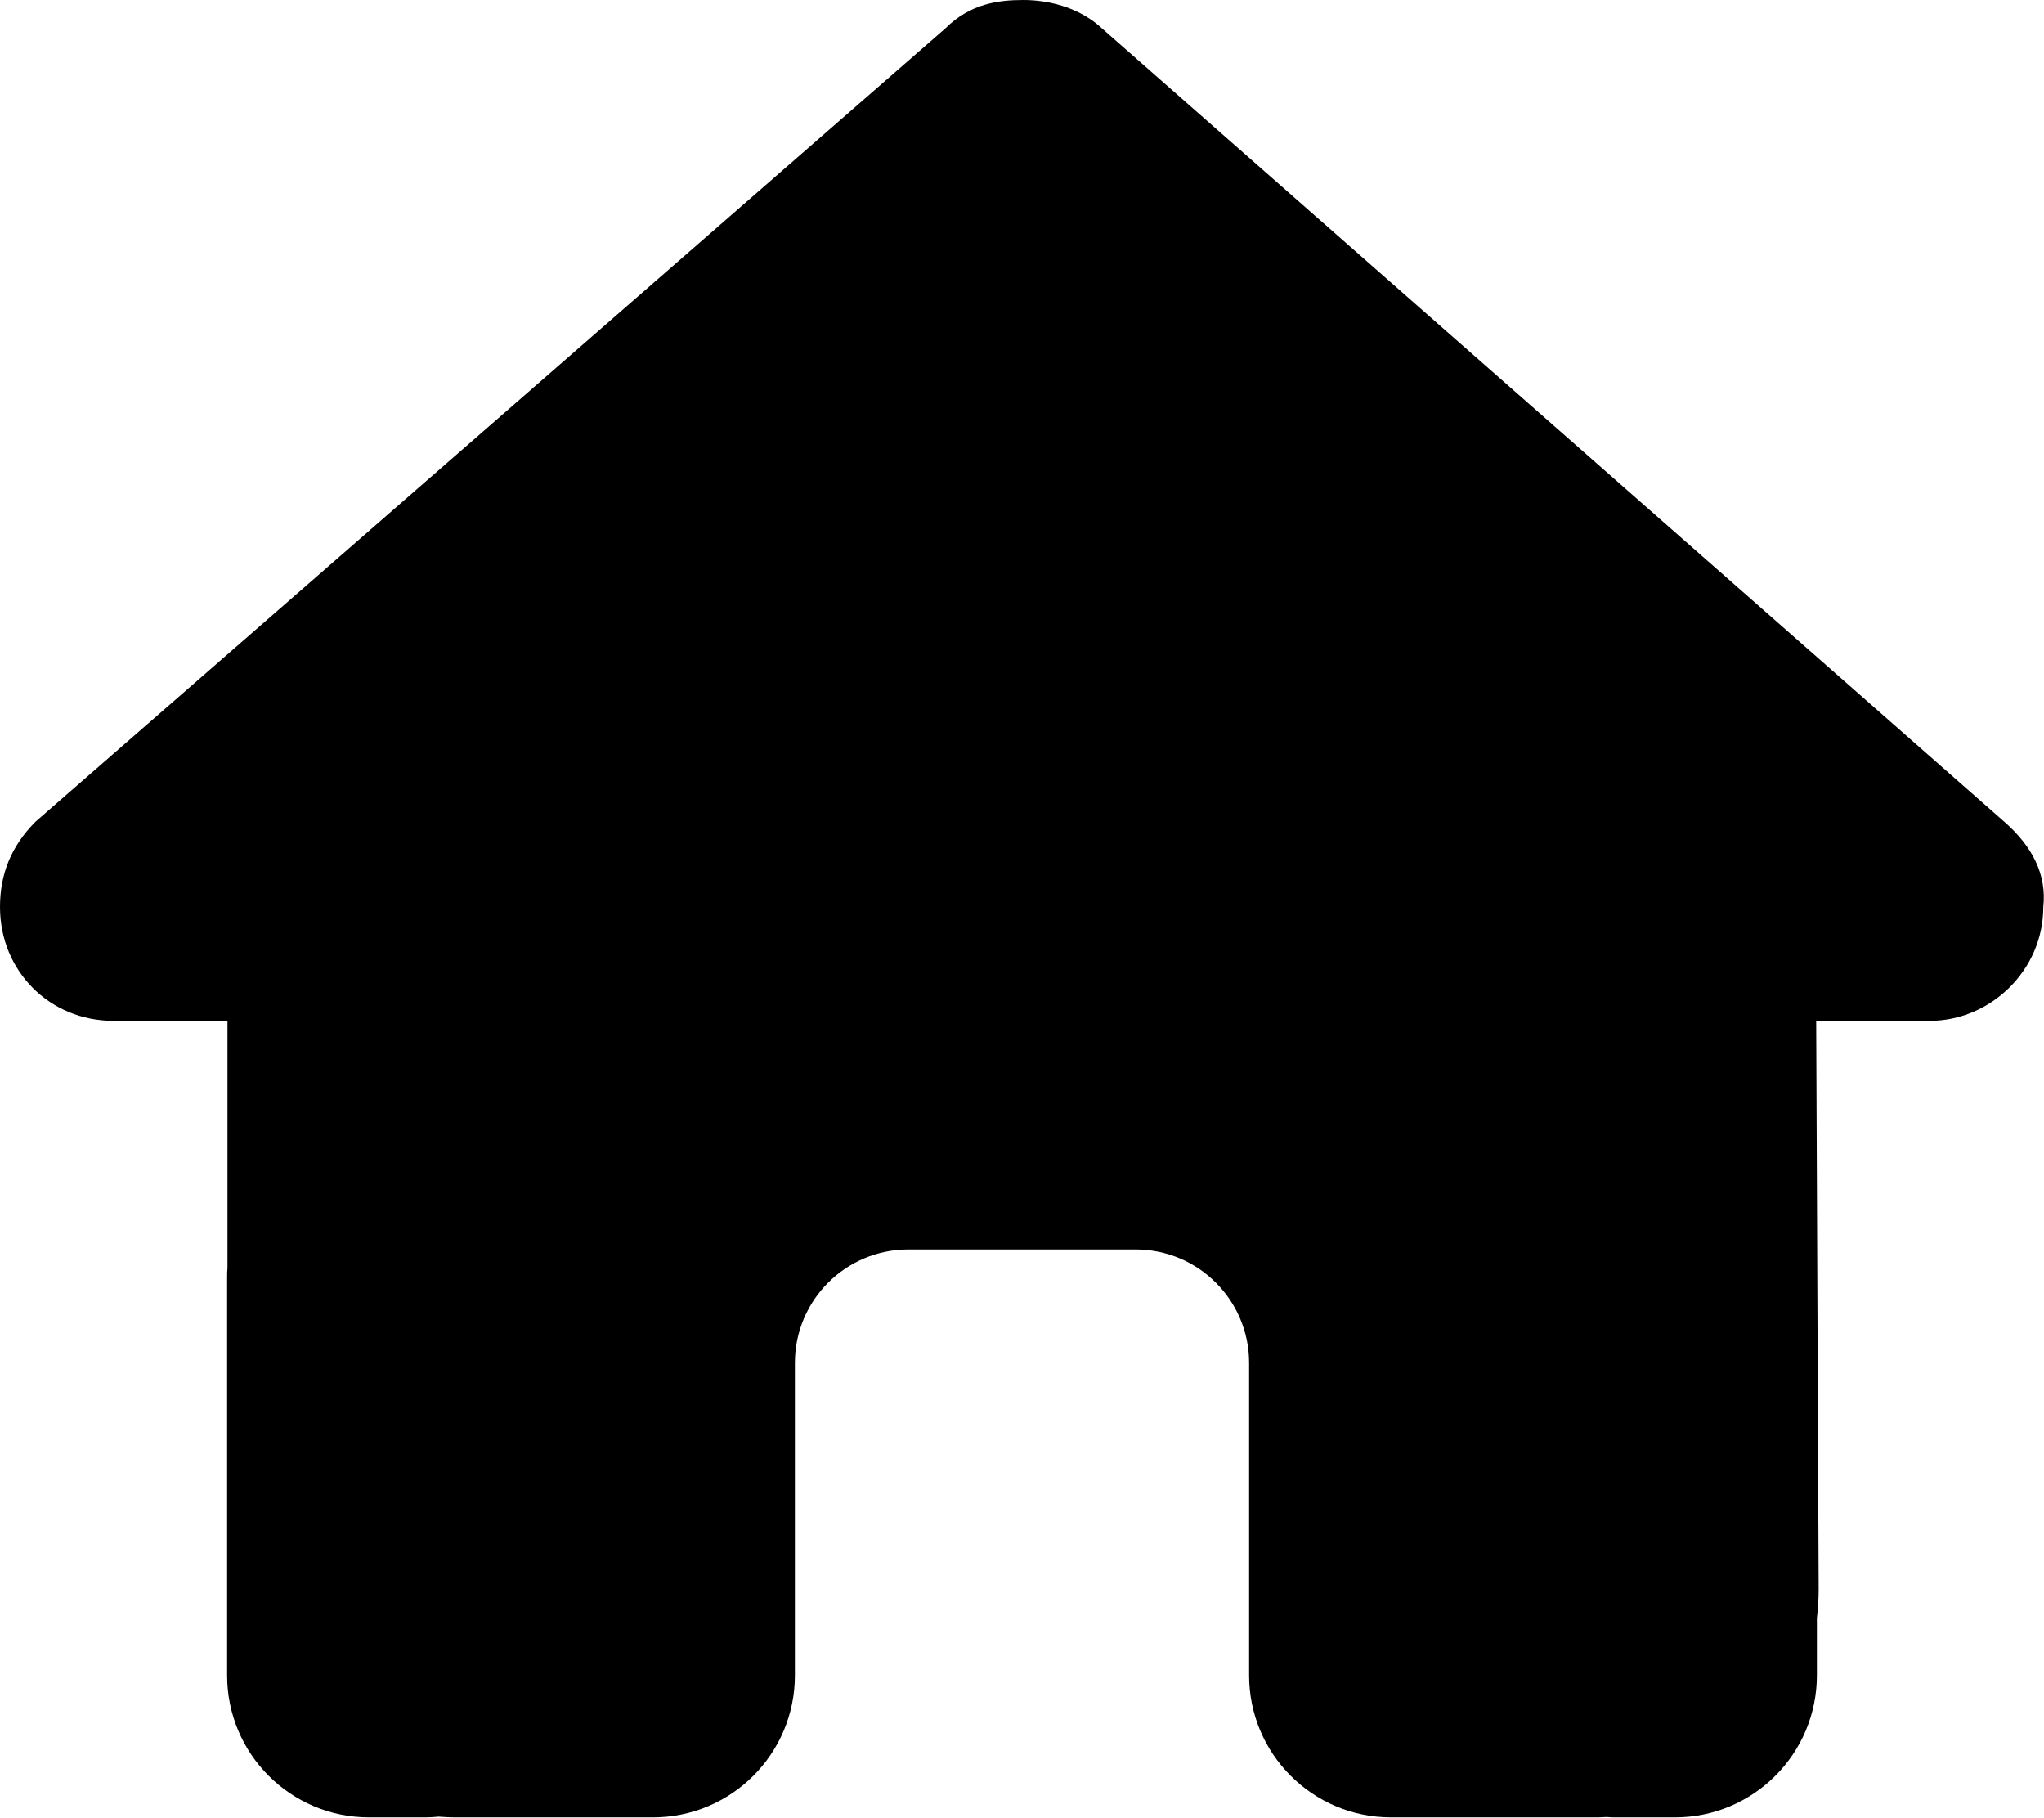
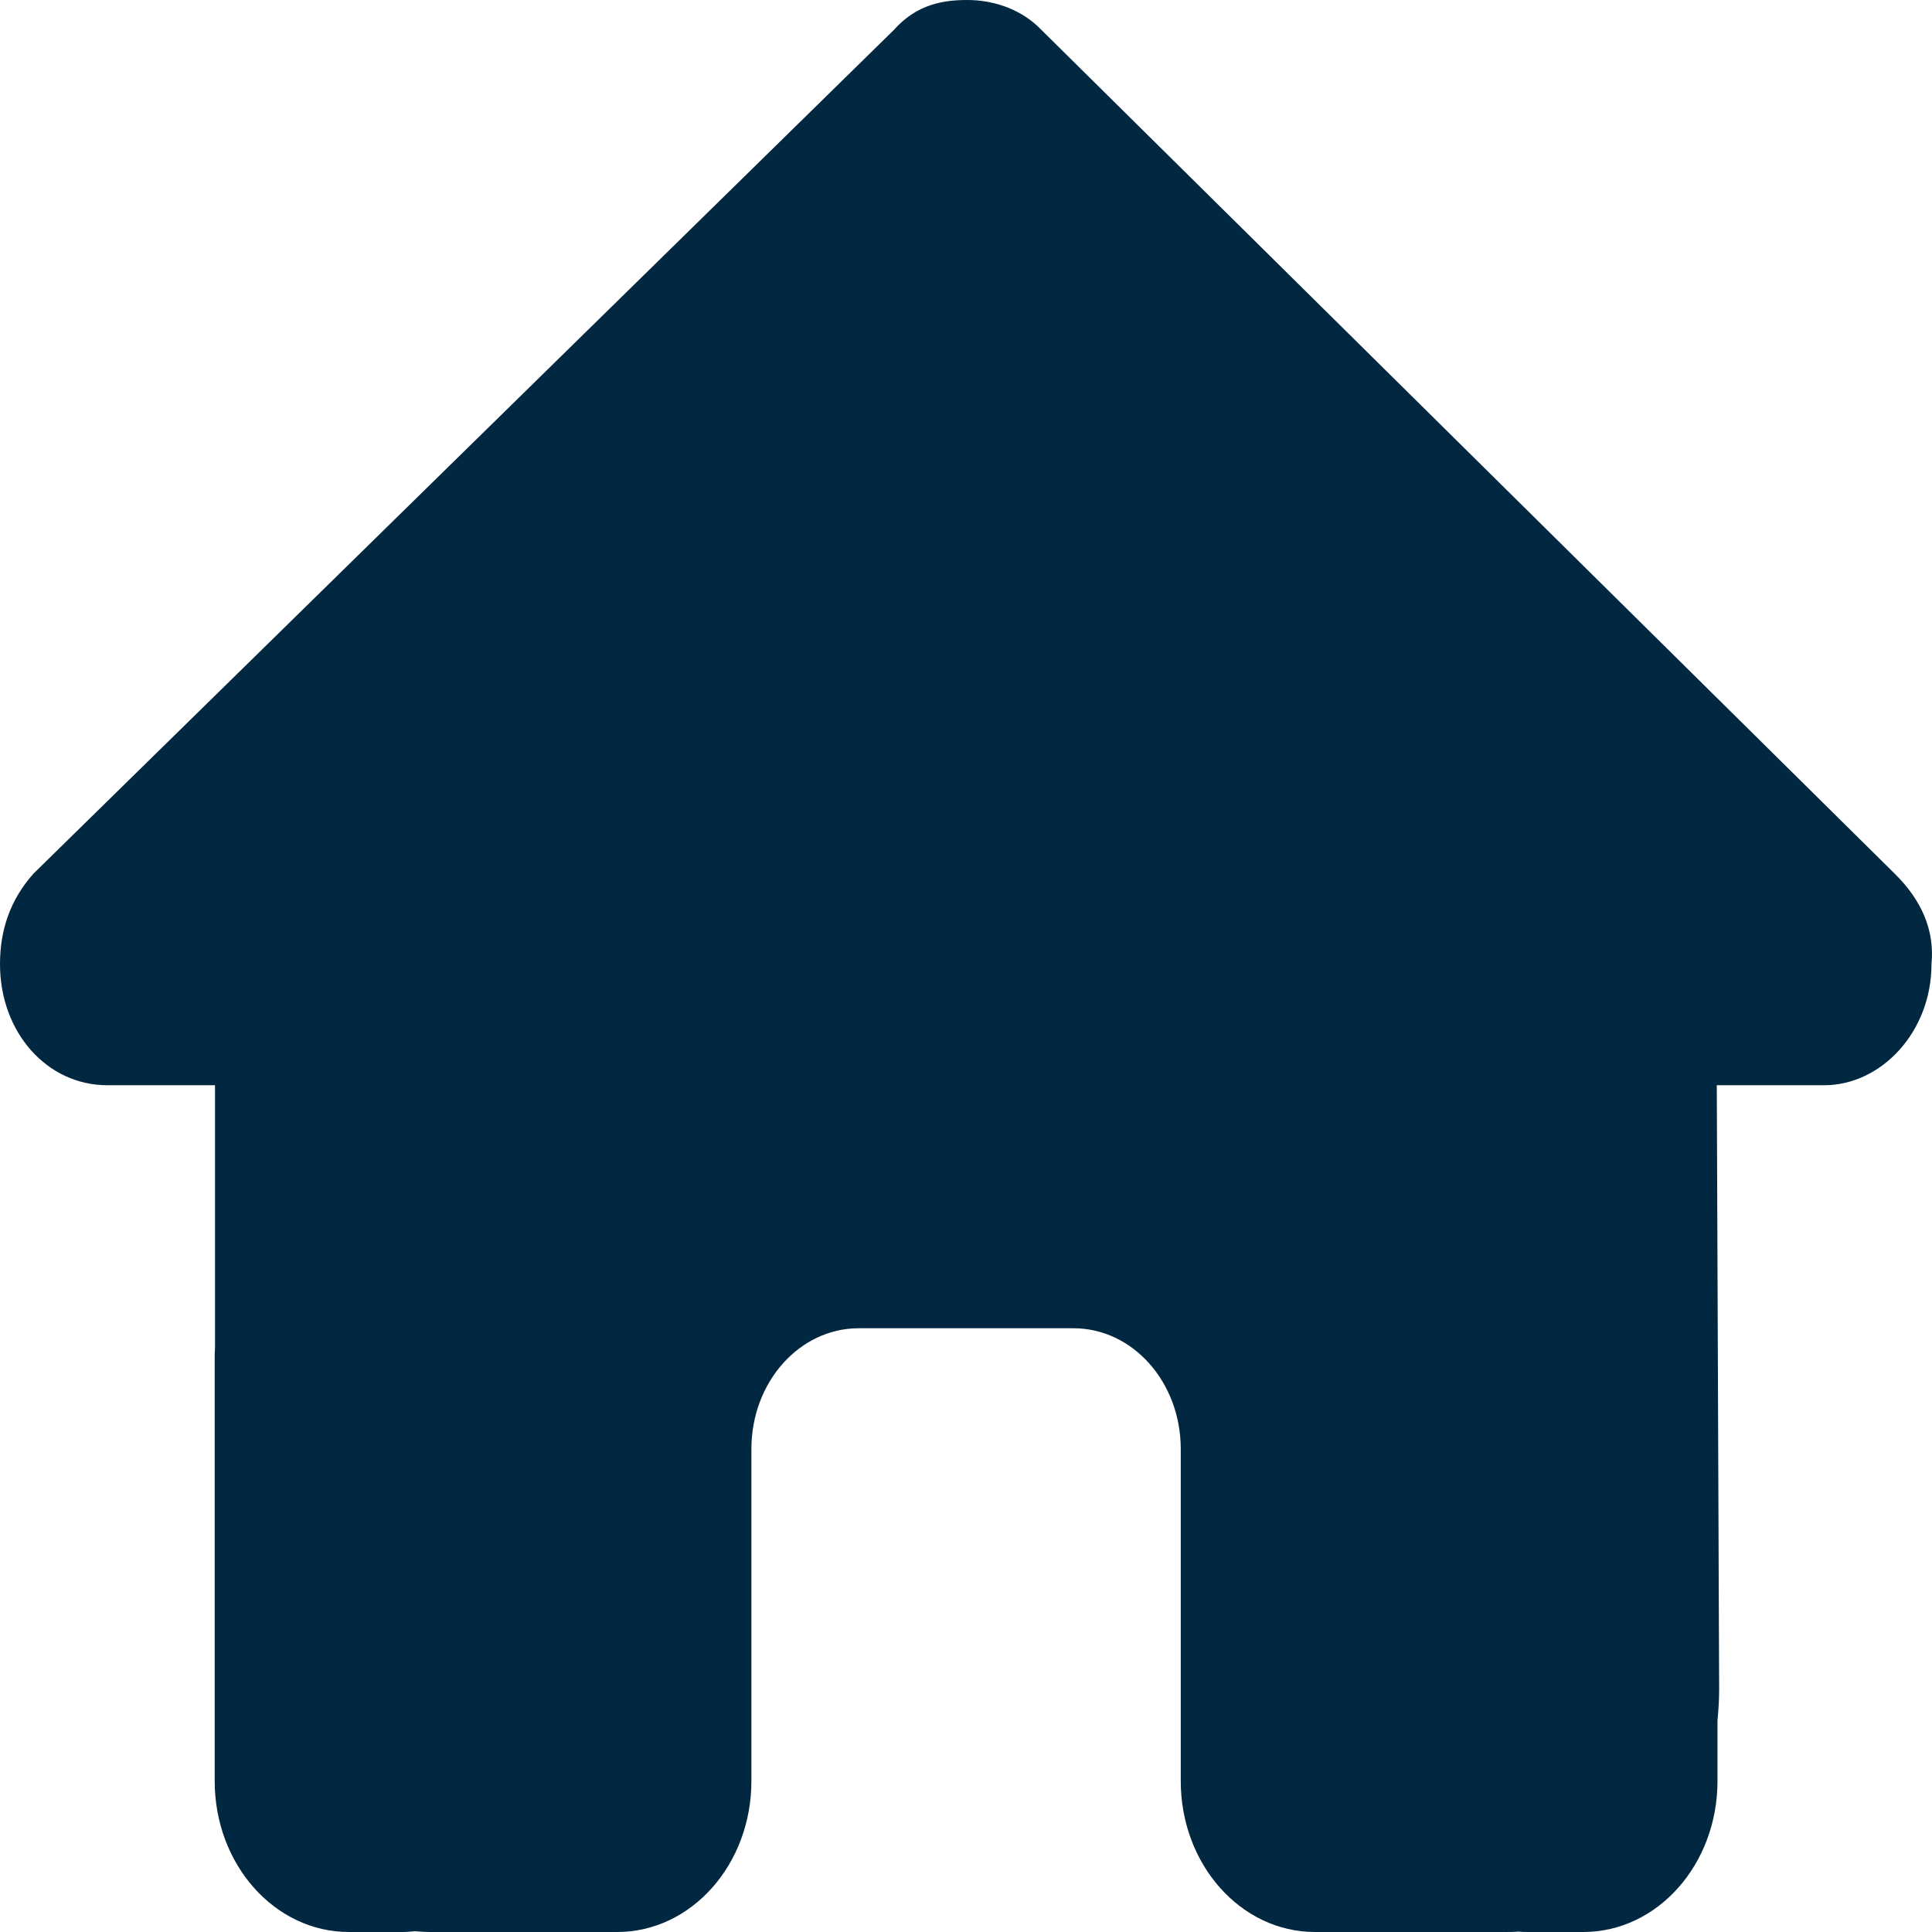
- <svg xmlns="http://www.w3.org/2000/svg" viewBox="0 0 576 512">
-   <path d="M575.8 255.5c0 18-15 32.1-32 32.1h-32l.7 160.2c0 2.7-.2 5.4-.5 8.1V472c0 22.1-17.9 40-40 40H456c-1.1 0-2.2 0-3.3-.1c-1.4 .1-2.8 .1-4.2 .1H416 392c-22.1 0-40-17.9-40-40V448 384c0-17.7-14.3-32-32-32H256c-17.7 0-32 14.3-32 32v64 24c0 22.1-17.9 40-40 40H160 128.1c-1.5 0-3-.1-4.5-.2c-1.2 .1-2.4 .2-3.6 .2H104c-22.1 0-40-17.9-40-40V360c0-.9 0-1.9 .1-2.8V287.6H32c-18 0-32-14-32-32.1c0-9 3-17 10-24L266.4 8c7-7 15-8 22-8s15 2 21 7L564.8 231.5c8 7 12 15 11 24z" />
+ <svg xmlns="http://www.w3.org/2000/svg" width="64" height="64" viewBox="0 0 64 64" fill="none">
+   <path d="M63.983 31.938C63.983 34.188 62.316 35.95 60.427 35.95H56.871L56.949 55.975C56.949 56.312 56.927 56.65 56.894 56.987V59C56.894 61.763 54.905 64 52.449 64H50.671C50.549 64 50.426 64 50.304 63.987C50.149 64 49.993 64 49.838 64H46.226H43.559C41.103 64 39.114 61.763 39.114 59V56V48C39.114 45.788 37.525 44 35.559 44H28.447C26.48 44 24.891 45.788 24.891 48V56V59C24.891 61.763 22.902 64 20.446 64H17.779H14.235C14.068 64 13.901 63.987 13.735 63.975C13.601 63.987 13.468 64 13.335 64H11.556C9.101 64 7.112 61.763 7.112 59V45C7.112 44.888 7.112 44.763 7.123 44.65V35.95H3.556C1.556 35.95 0 34.2 0 31.938C0 30.812 0.333 29.812 1.111 28.938L29.602 1C30.38 0.125 31.269 0 32.047 0C32.825 0 33.714 0.25 34.381 0.875L62.761 28.938C63.65 29.812 64.094 30.812 63.983 31.938Z" fill="#012840" />
</svg>
